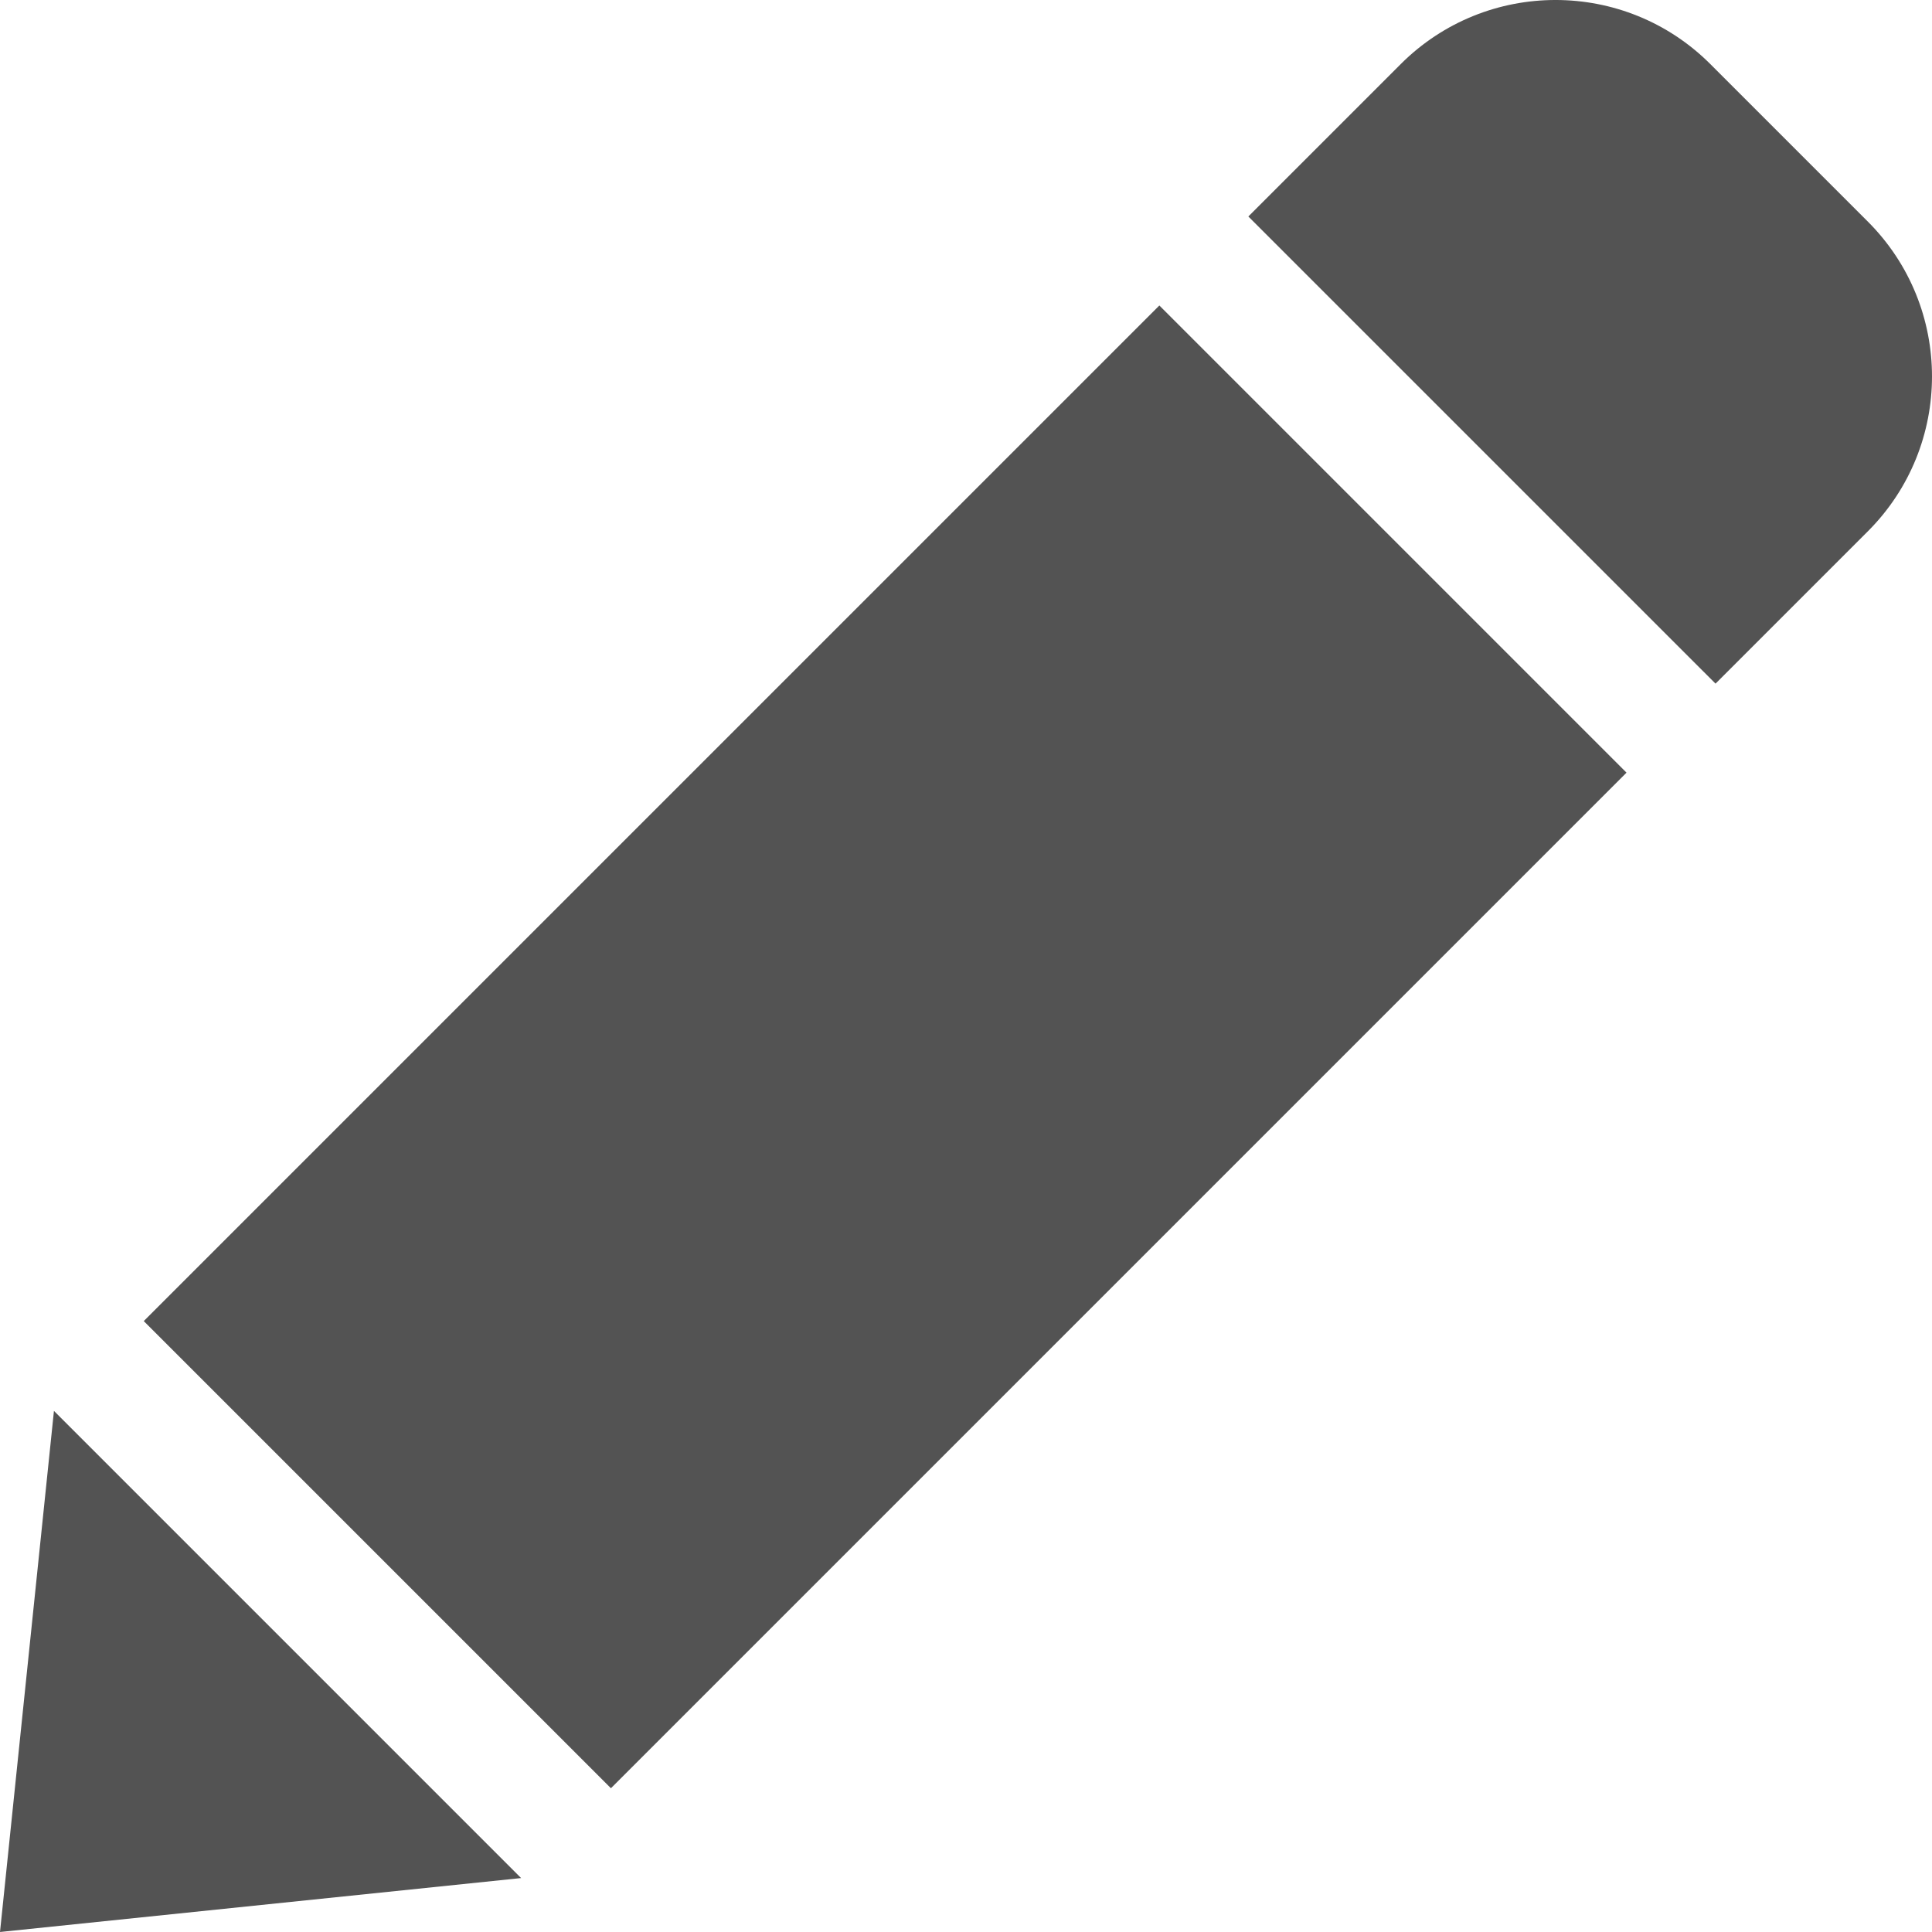
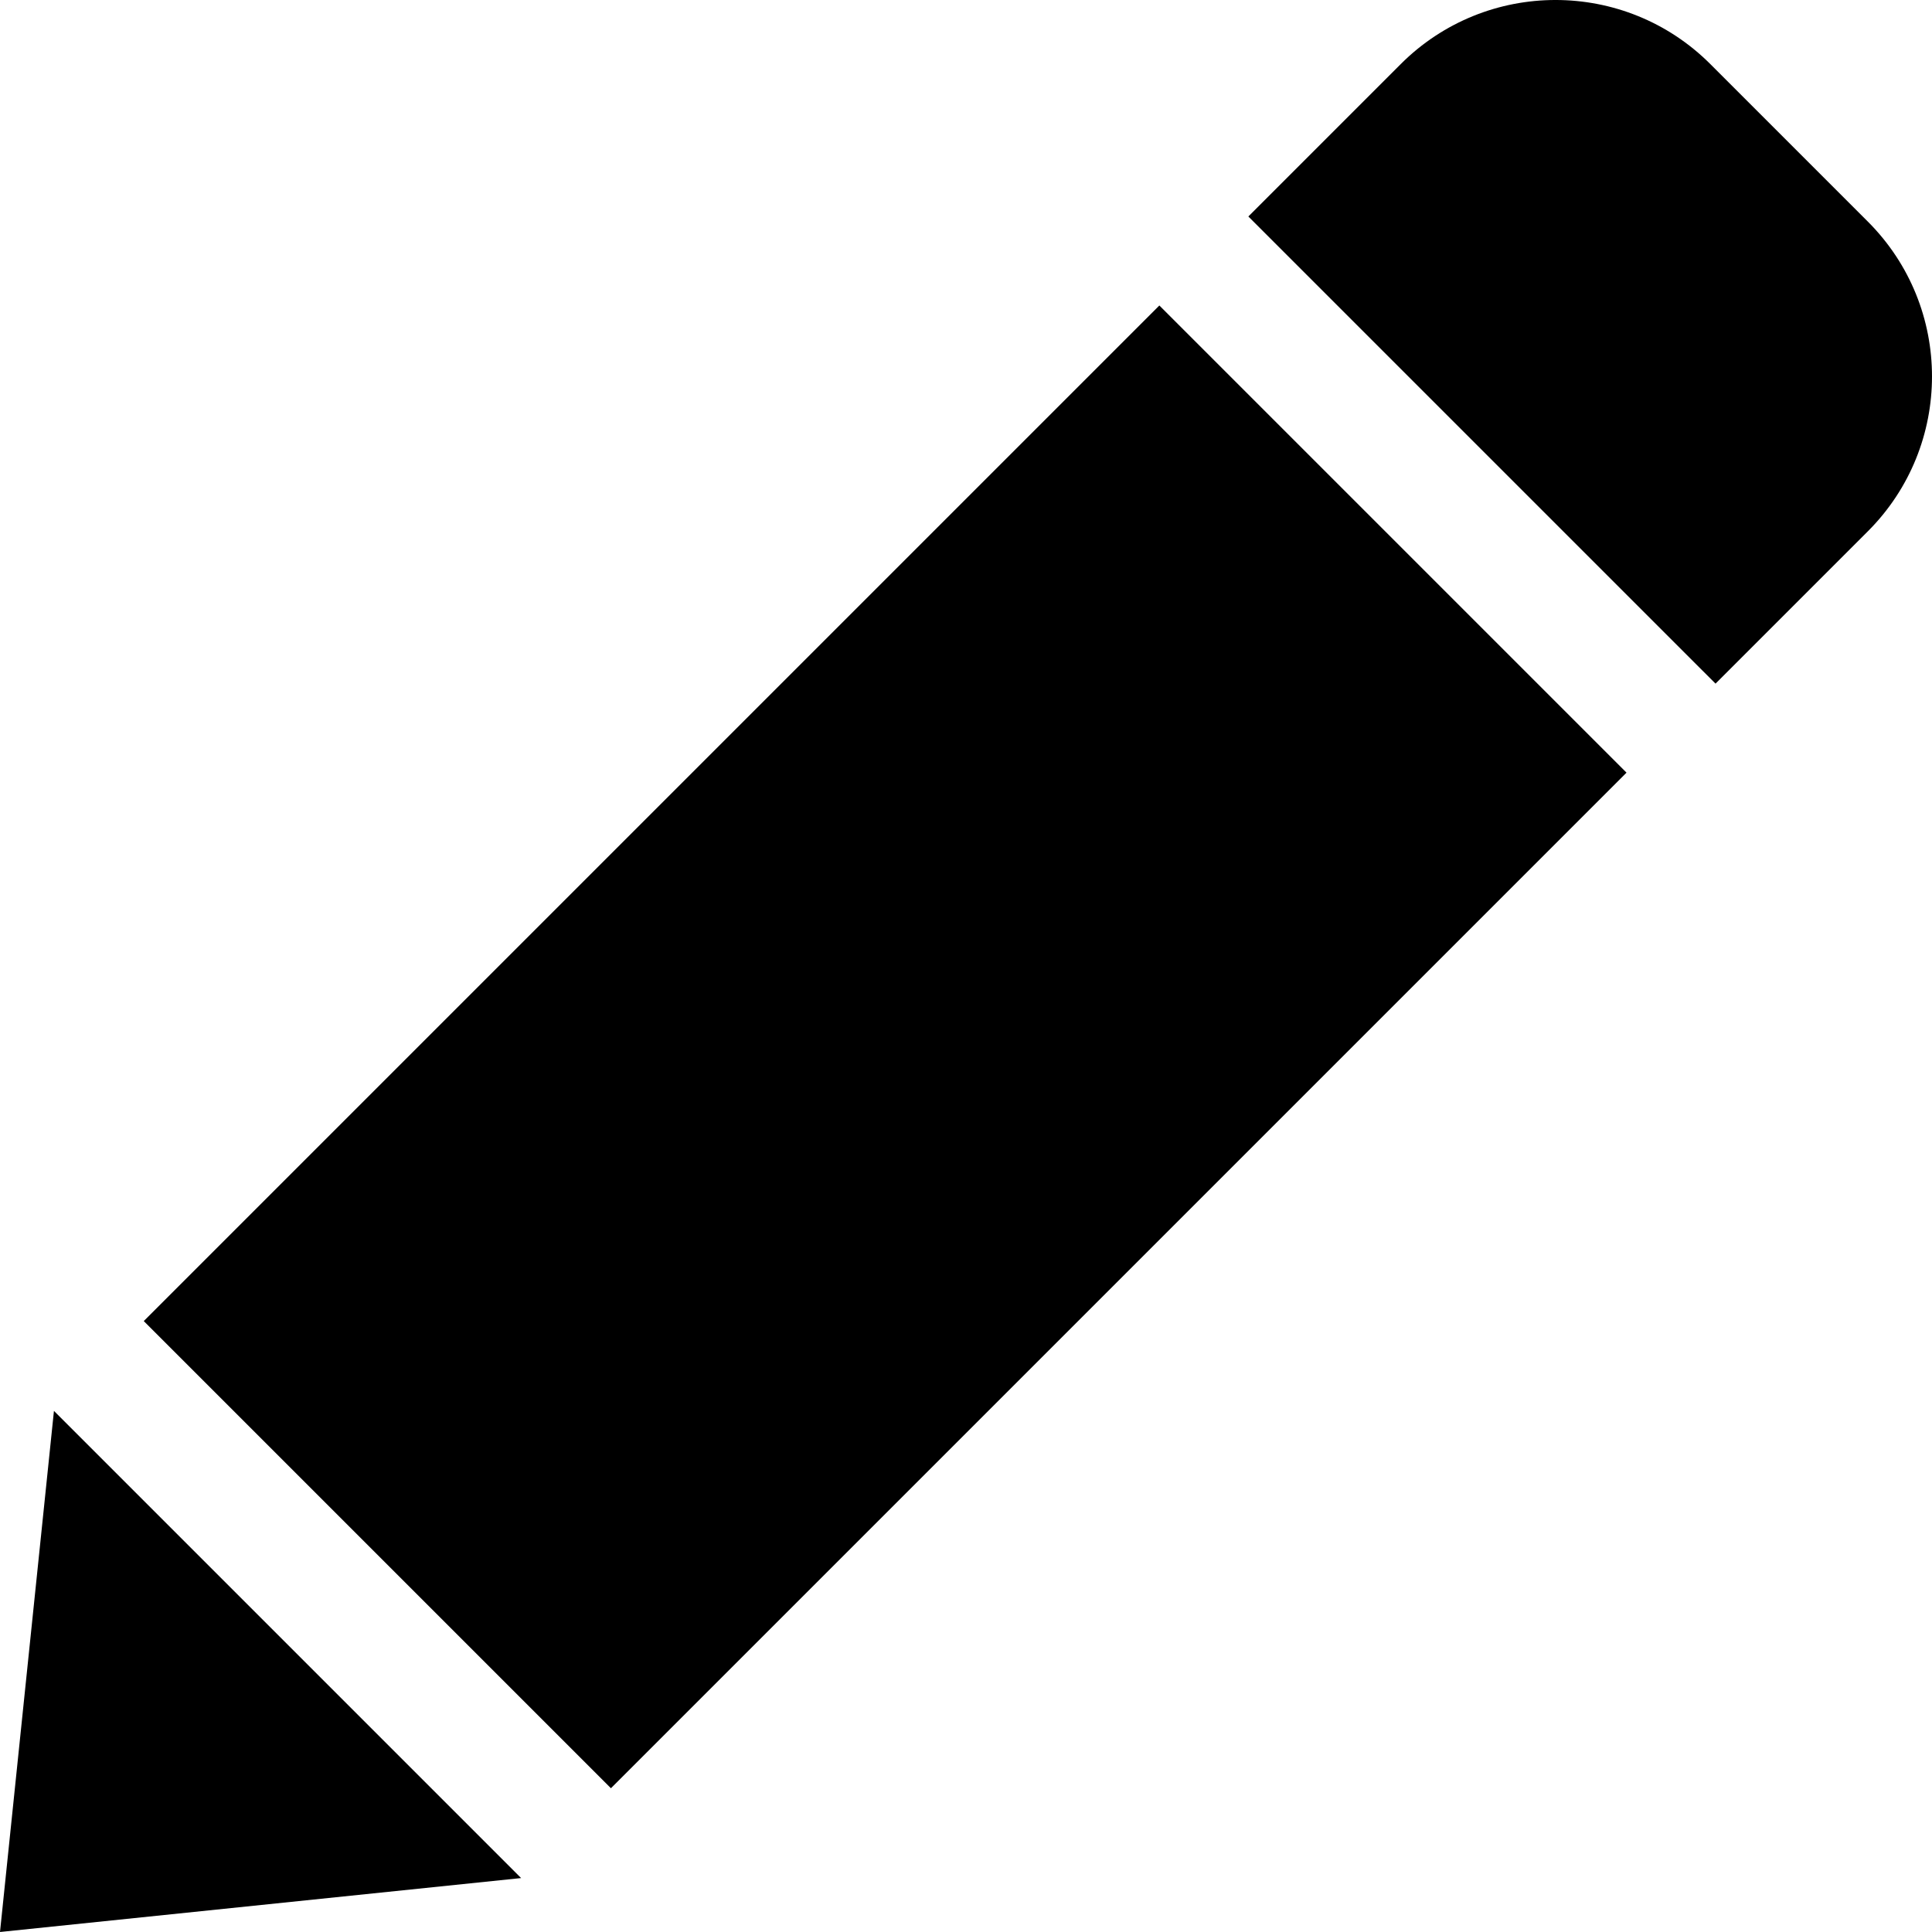
<svg xmlns="http://www.w3.org/2000/svg" version="1.1" id="Capa_1" x="0px" y="0px" viewBox="0 0 220.001 220.001" style="enable-background:new 0 0 220.001 220.001;" xml:space="preserve">
  <g>
-     <polygon fill="#535353" points="0,220 59.34,213.86 6.143,160.661  " />
-     <path fill="#535353" d="M132.018,34.787l53.197,53.197L69.568,203.631L16.37,150.434L132.018,34.787z M212.696,60.502   c9.738-9.738,9.742-25.527,0-35.268l-17.93-17.93c-9.738-9.74-25.529-9.738-35.268,0l-17.346,17.347l53.199,53.196L212.696,60.502z   " />
+     <polygon fill="#000000" points="0,220 59.34,213.86 6.143,160.661  " />
+     <path fill="#000000" d="M132.018,34.787l53.197,53.197L69.568,203.631L16.37,150.434L132.018,34.787z M212.696,60.502   c9.738-9.738,9.742-25.527,0-35.268l-17.93-17.93c-9.738-9.74-25.529-9.738-35.268,0l-17.346,17.347l53.199,53.196L212.696,60.502z   " />
  </g>
  <g>
</g>
  <g>
</g>
  <g>
</g>
  <g>
</g>
  <g>
</g>
  <g>
</g>
  <g>
</g>
  <g>
</g>
  <g>
</g>
  <g>
</g>
  <g>
</g>
  <g>
</g>
  <g>
</g>
  <g>
</g>
  <g>
</g>
</svg>
